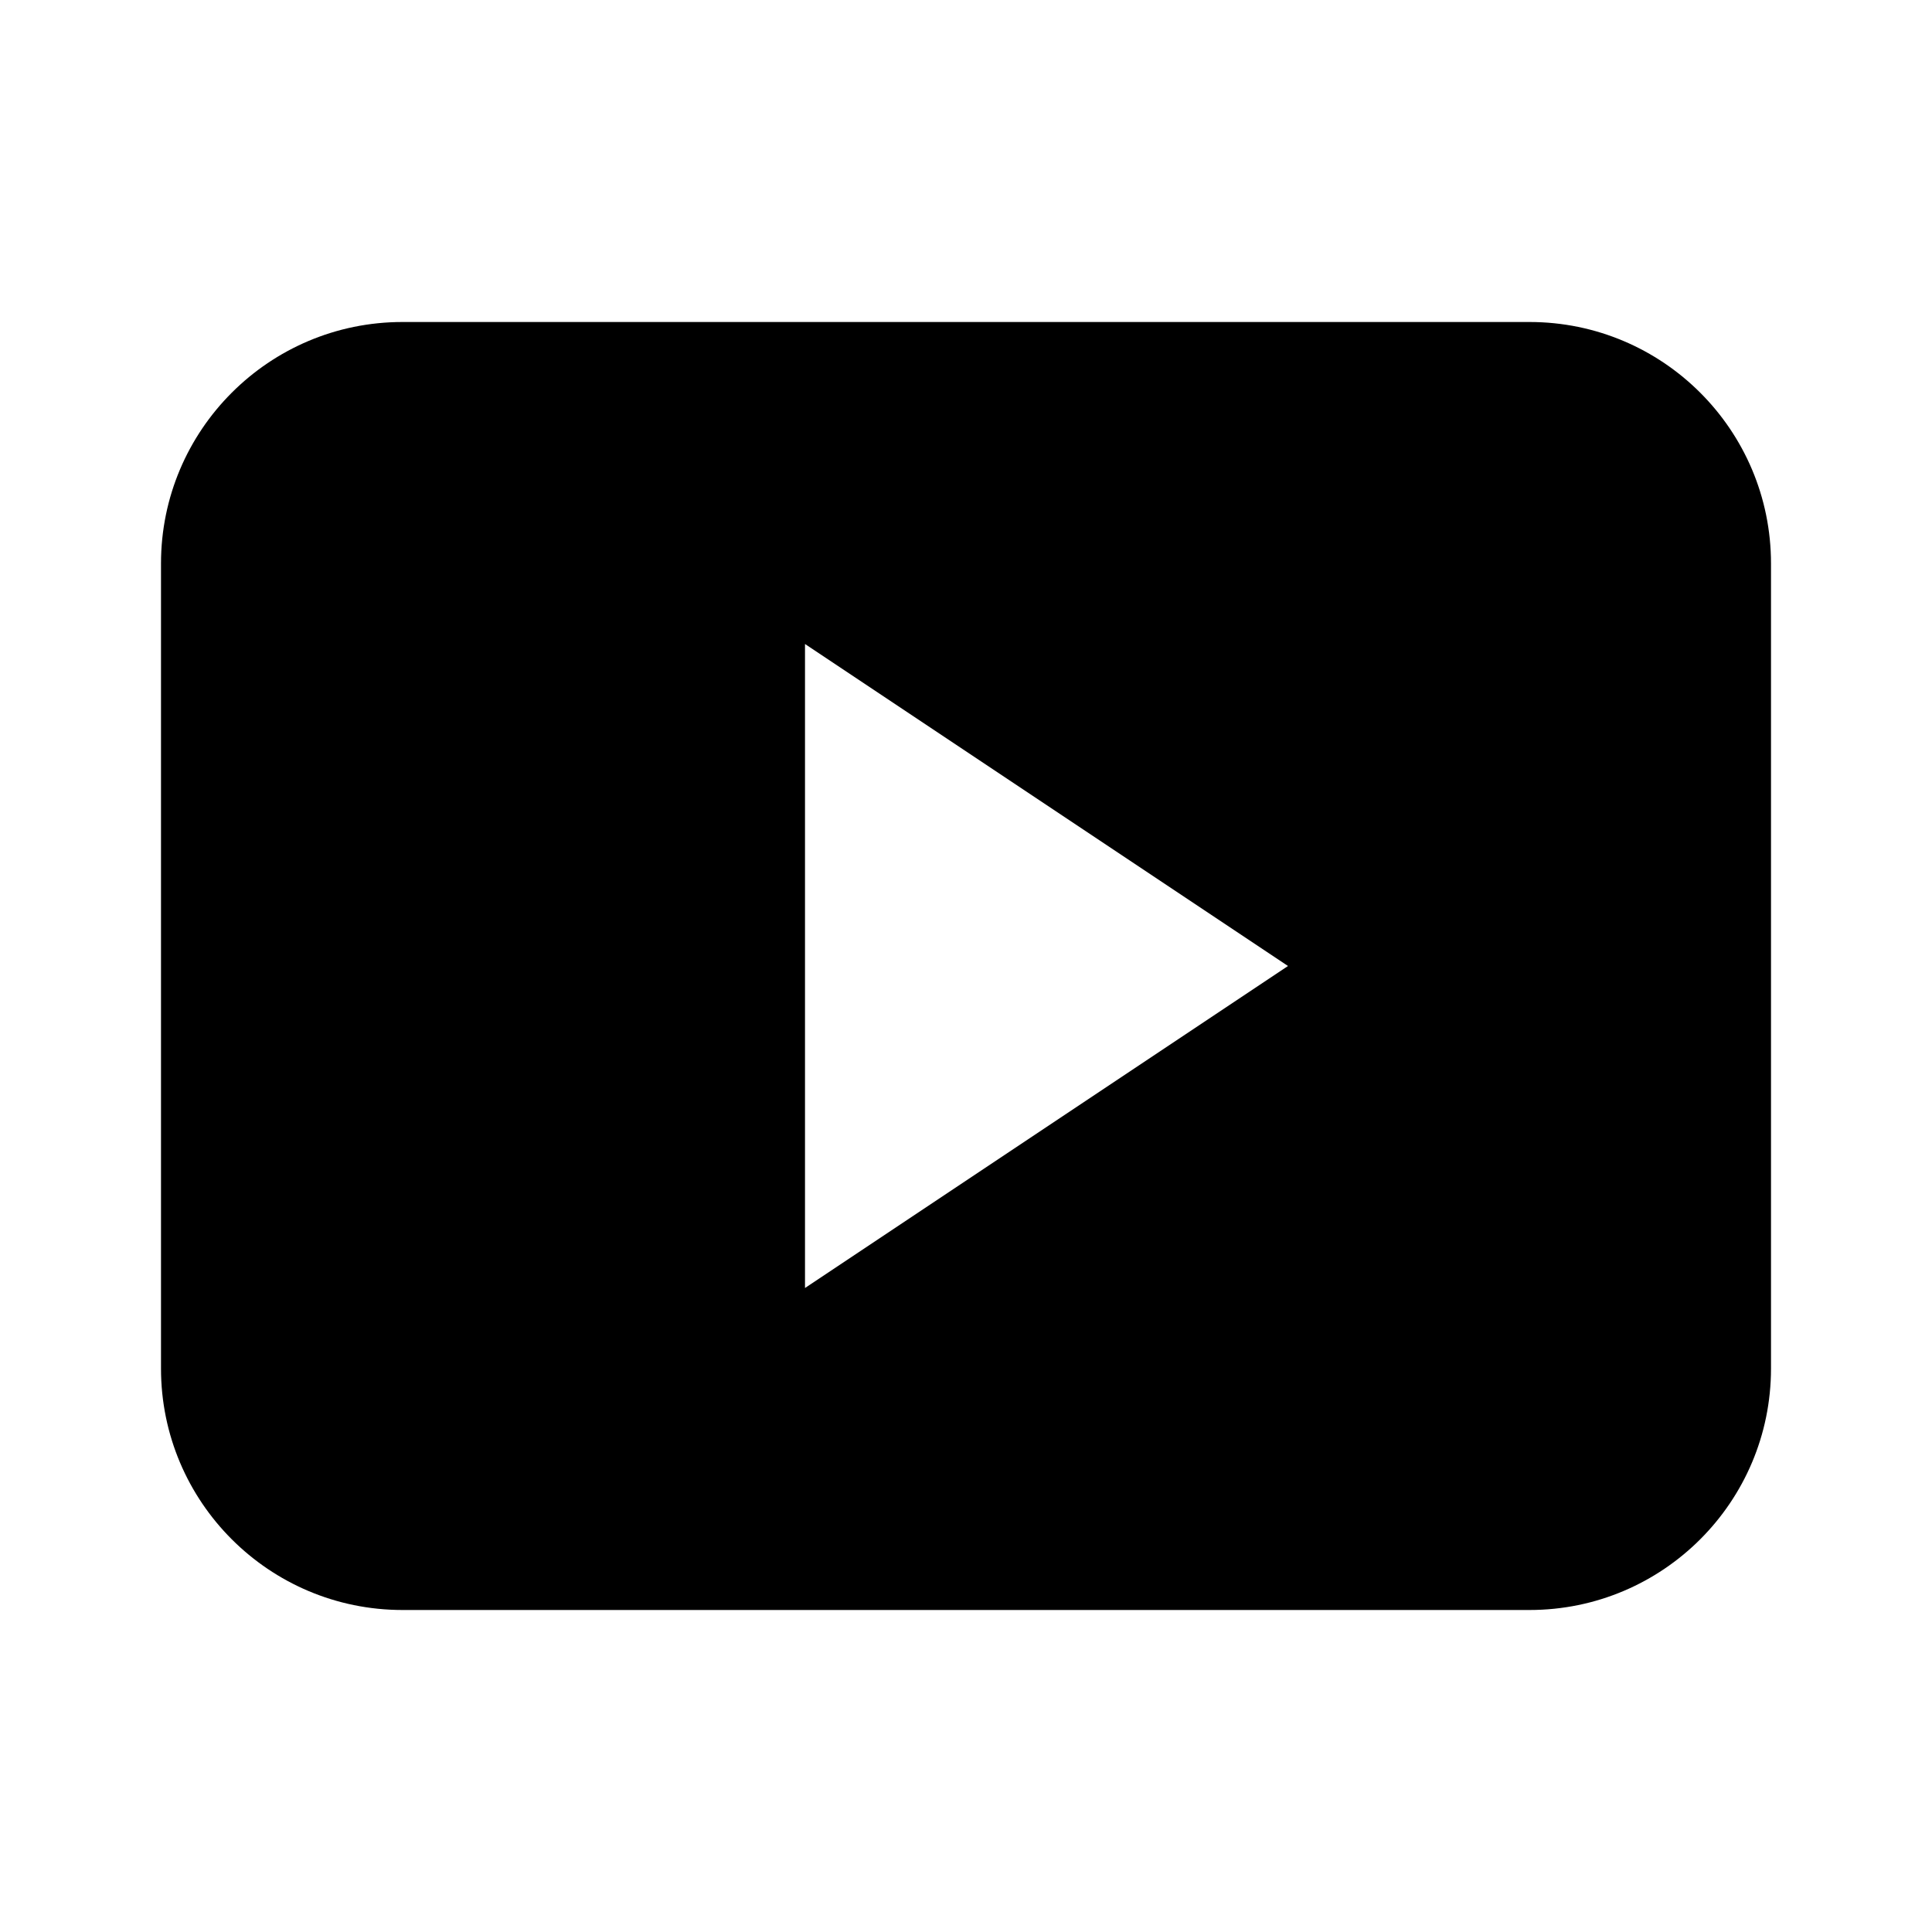
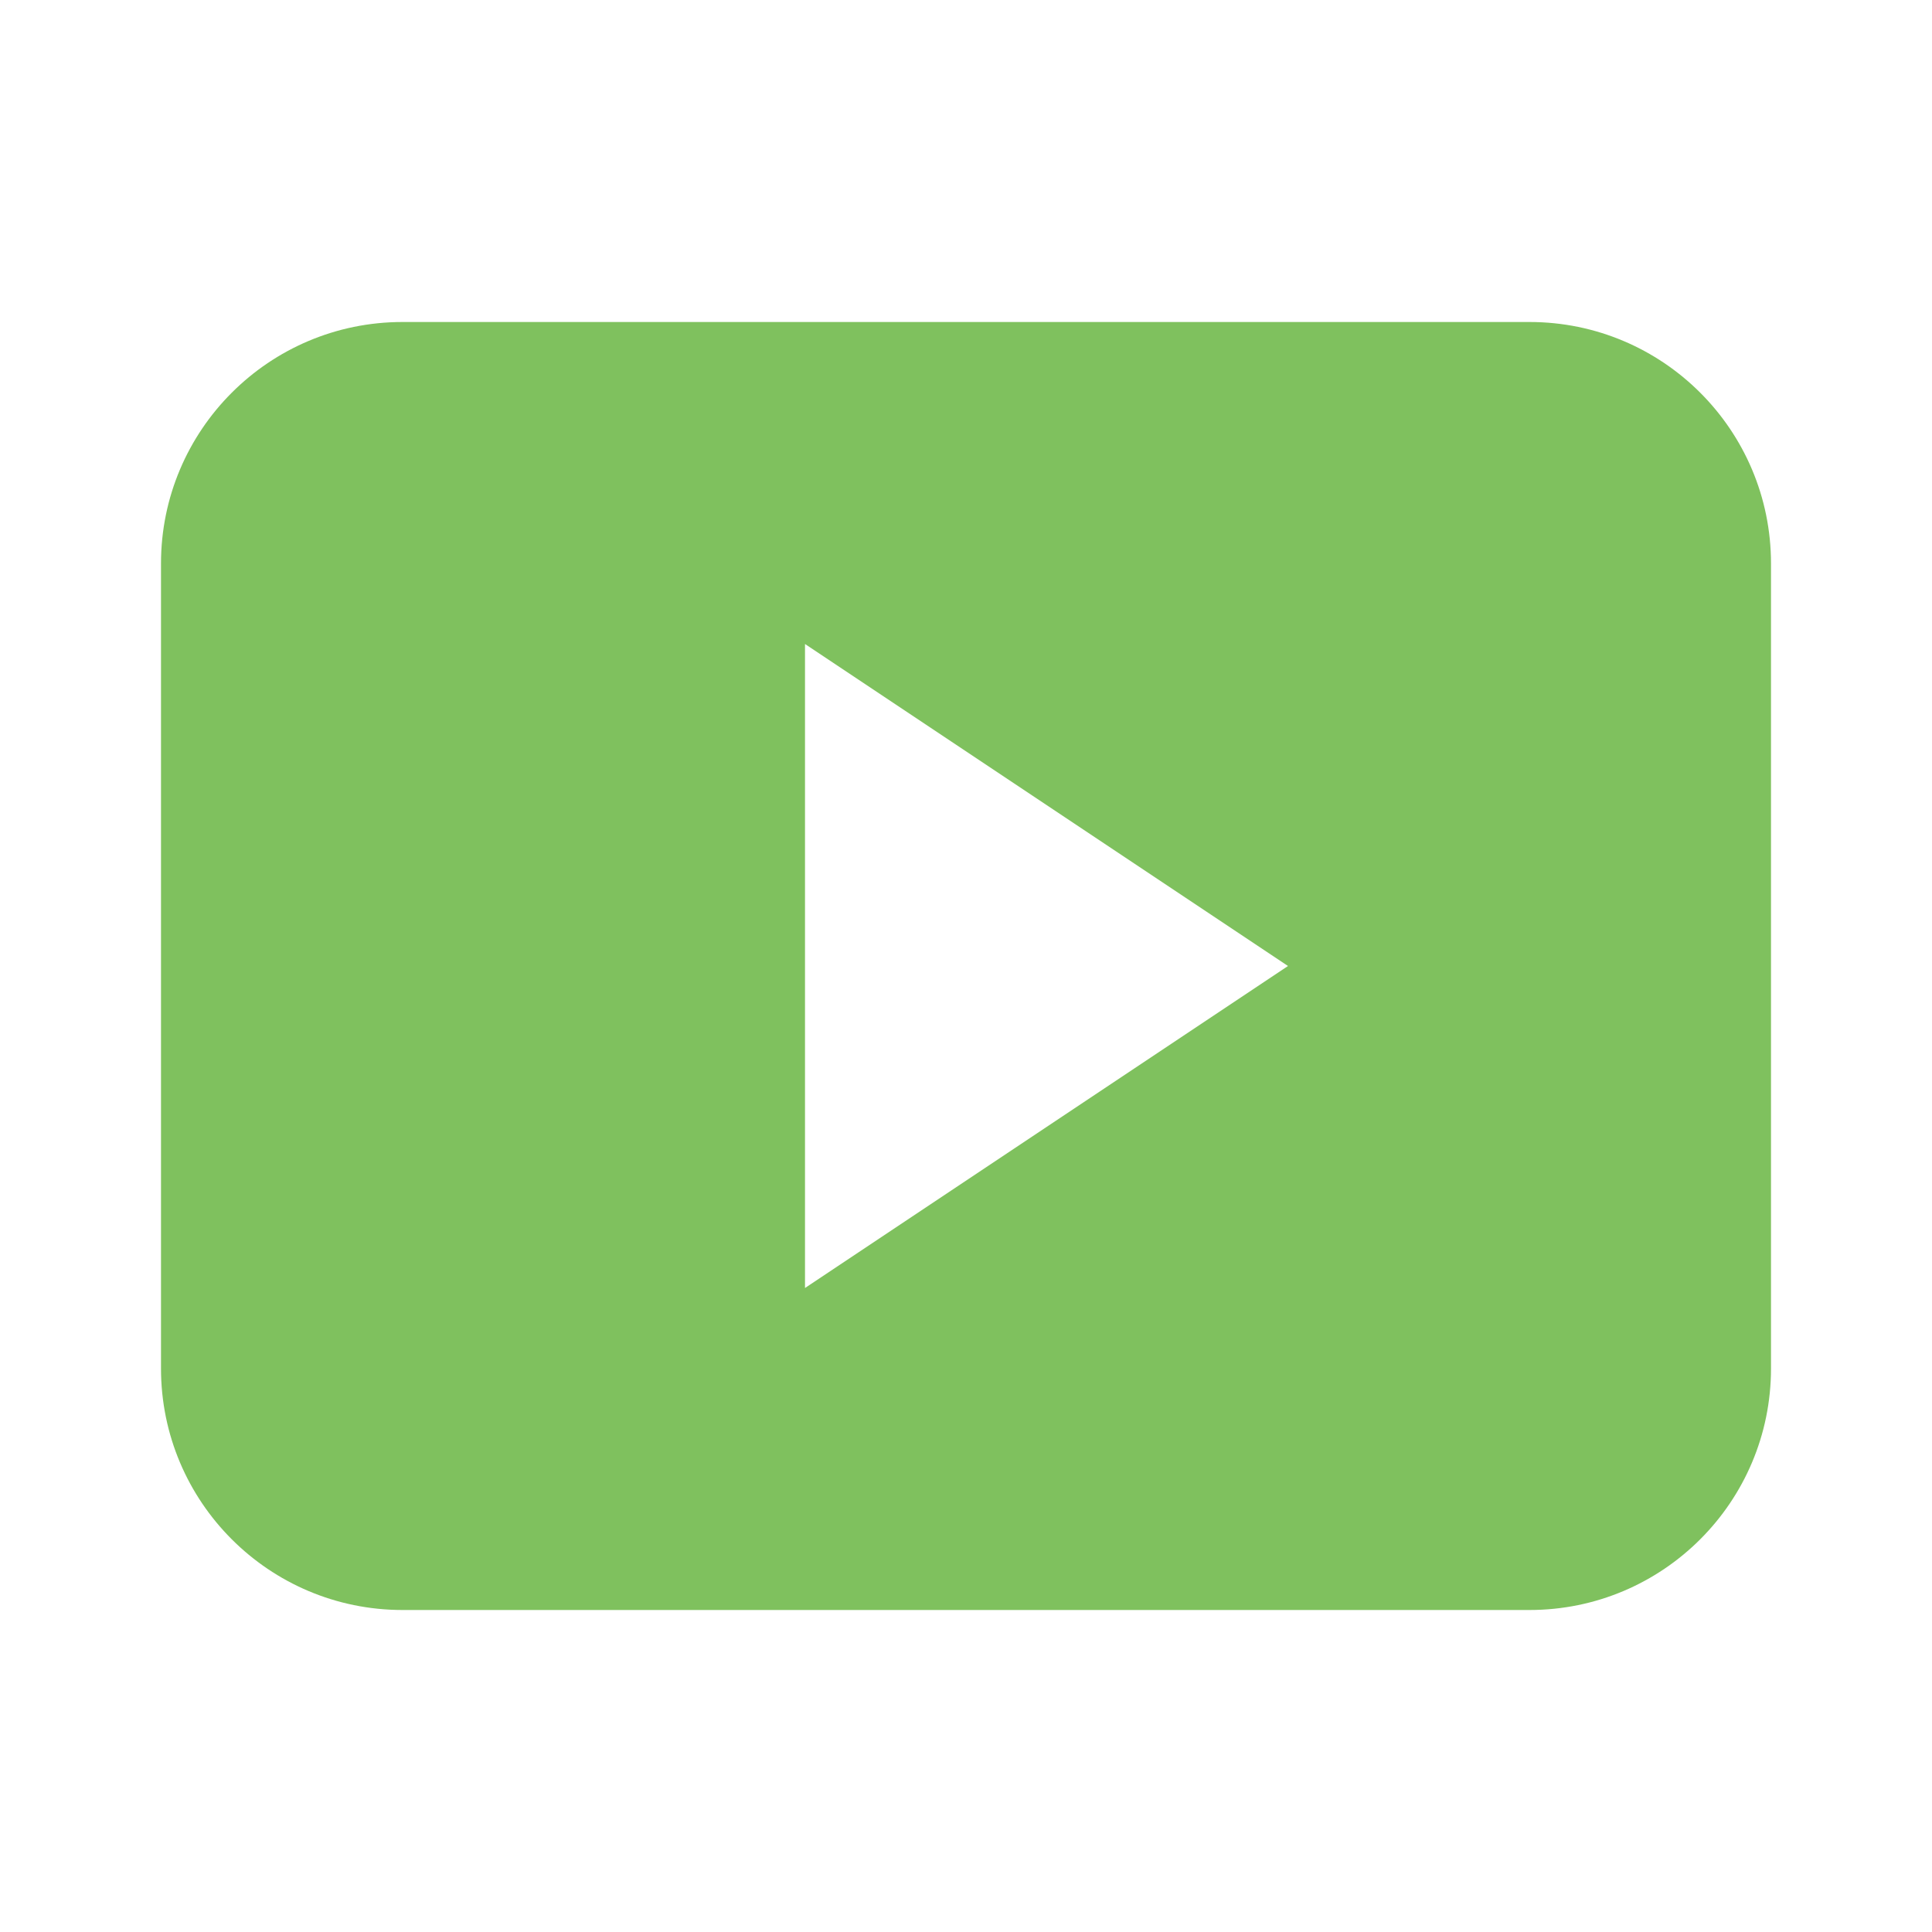
- <svg xmlns="http://www.w3.org/2000/svg" viewBox="0 0 24 24" data-supported-dps="24x24" fill="currentColor" class="mercado-match" width="24" height="24" focusable="false">
+ <svg xmlns="http://www.w3.org/2000/svg" viewBox="0 0 24 24" data-supported-dps="24x24" fill="#7FC15E" class="mercado-match" width="24" height="24" focusable="false">
  <path d="M19 4H5a3 3 0 00-3 3v10a3 3 0 003 3h14a3 3 0 003-3V7a3 3 0 00-3-3zm-9 12V8l6 4z" />
</svg>
